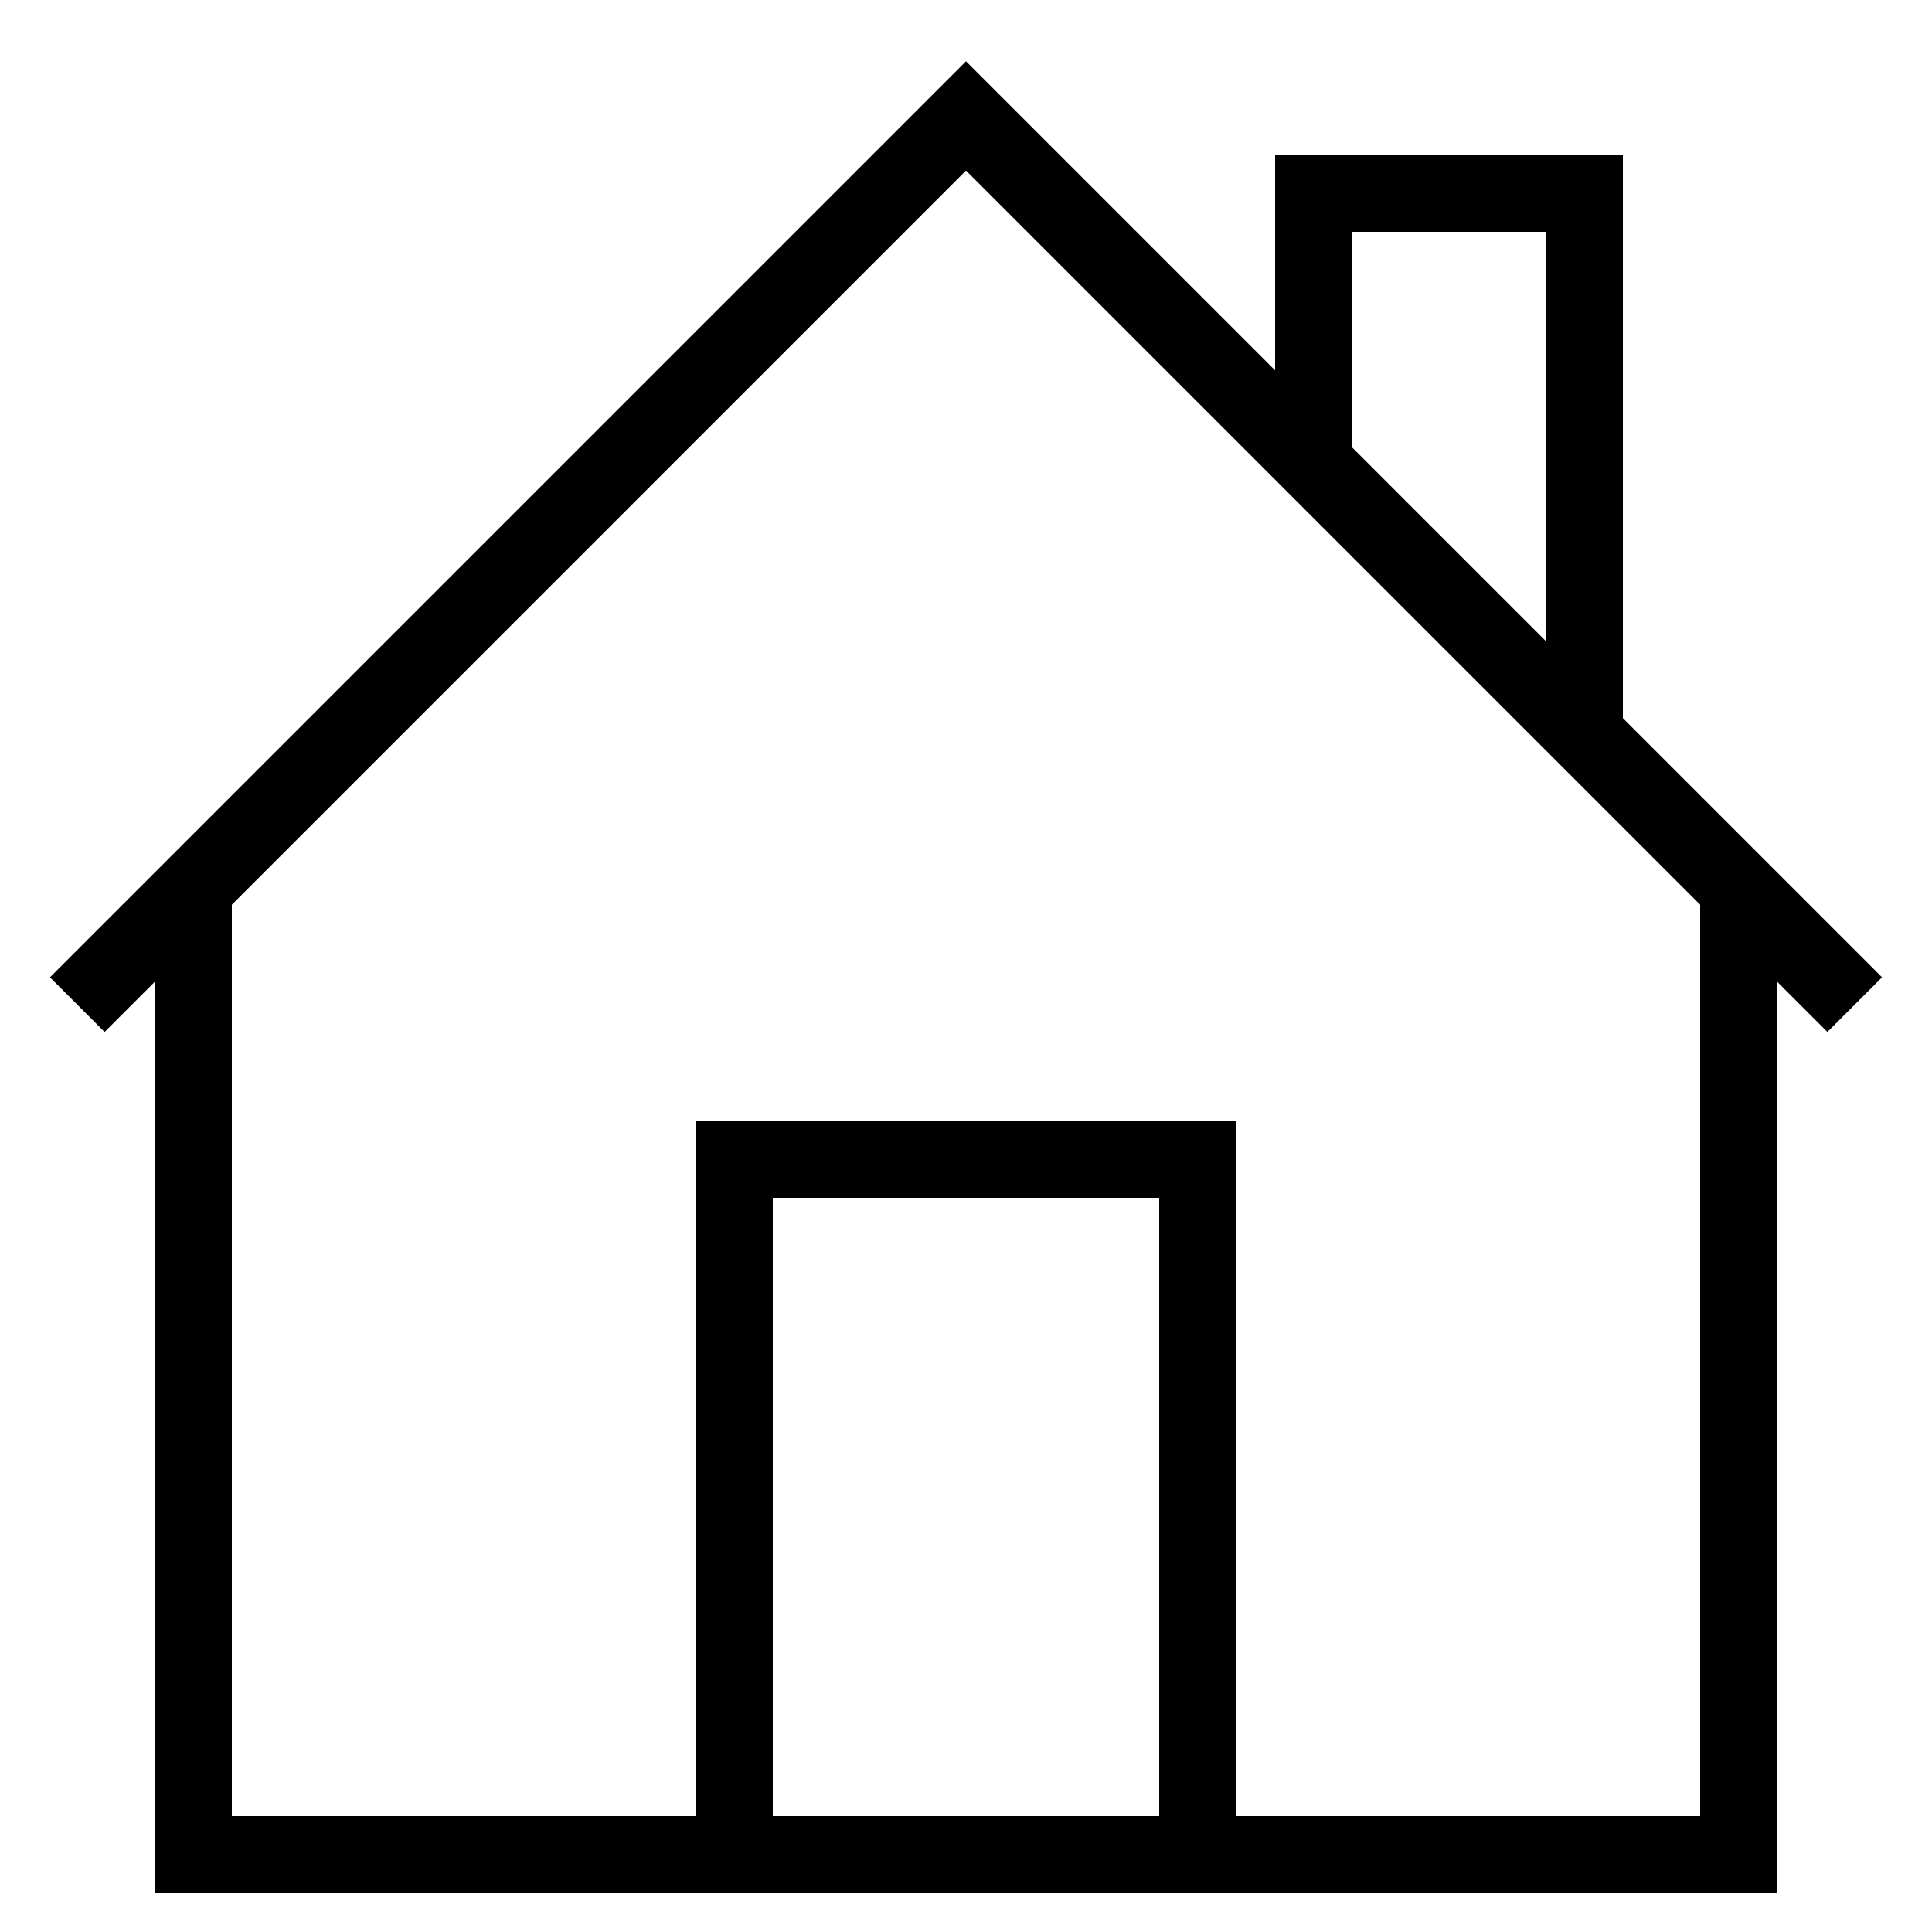
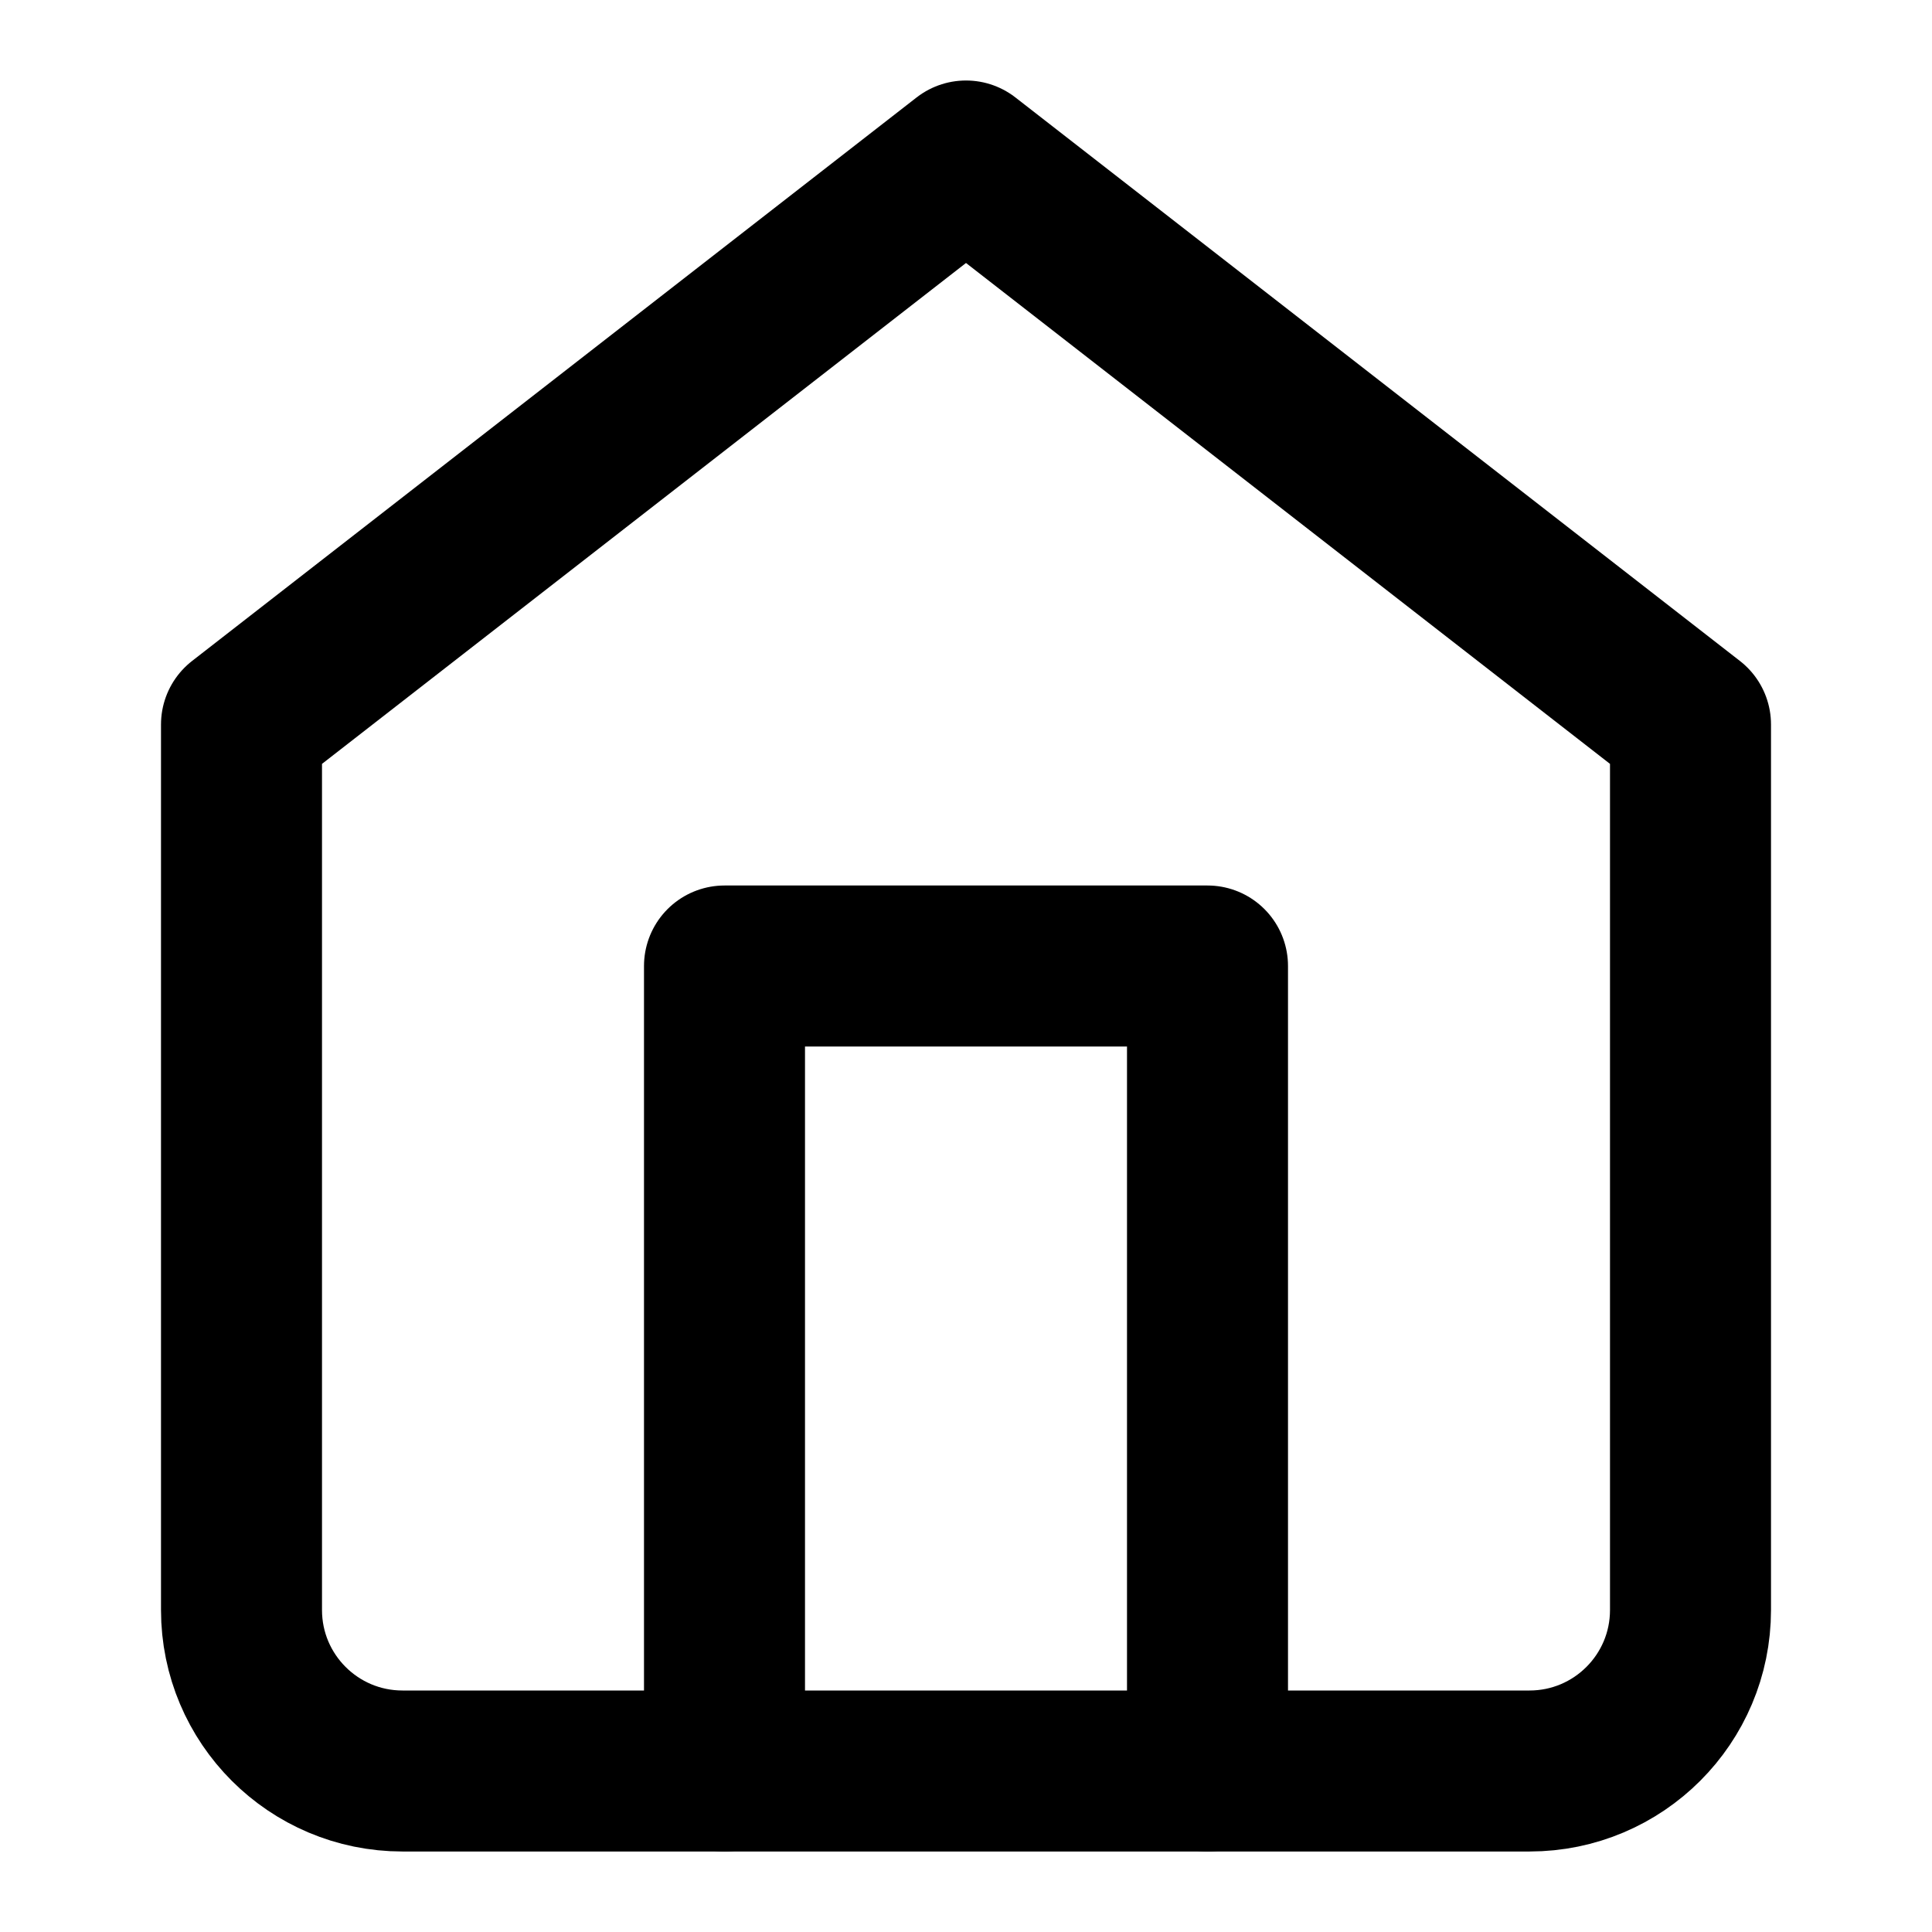
- <svg xmlns="http://www.w3.org/2000/svg" style="enable-background:new 0 0 50 50;" version="1.1" viewBox="0 0 50 50" xml:space="preserve">
-   <g id="Layer_1">
-     <path d="M33,4v5.586l-8-8L1.293,25.293l1.414,1.414L4,25.414V49h14h14h14V25.414l1.293,1.293l1.414-1.414L42,18.586V4H33z M35,6h5   v10.586l-5-5V6z M20,47V31h10v16H20z M44,47H32V29H18v18H6V23.414l19-19l19,19V47z" />
-   </g>
-   <g />
+ <svg xmlns="http://www.w3.org/2000/svg" fill="none" height="24" stroke="#000" stroke-linecap="round" stroke-linejoin="round" stroke-width="2" viewBox="0 0 24 24" width="24">
+   <path d="M3 9l9-7 9 7v11a2 2 0 0 1-2 2H5a2 2 0 0 1-2-2z" />
+   <polyline points="9 22 9 12 15 12 15 22" />
</svg>
